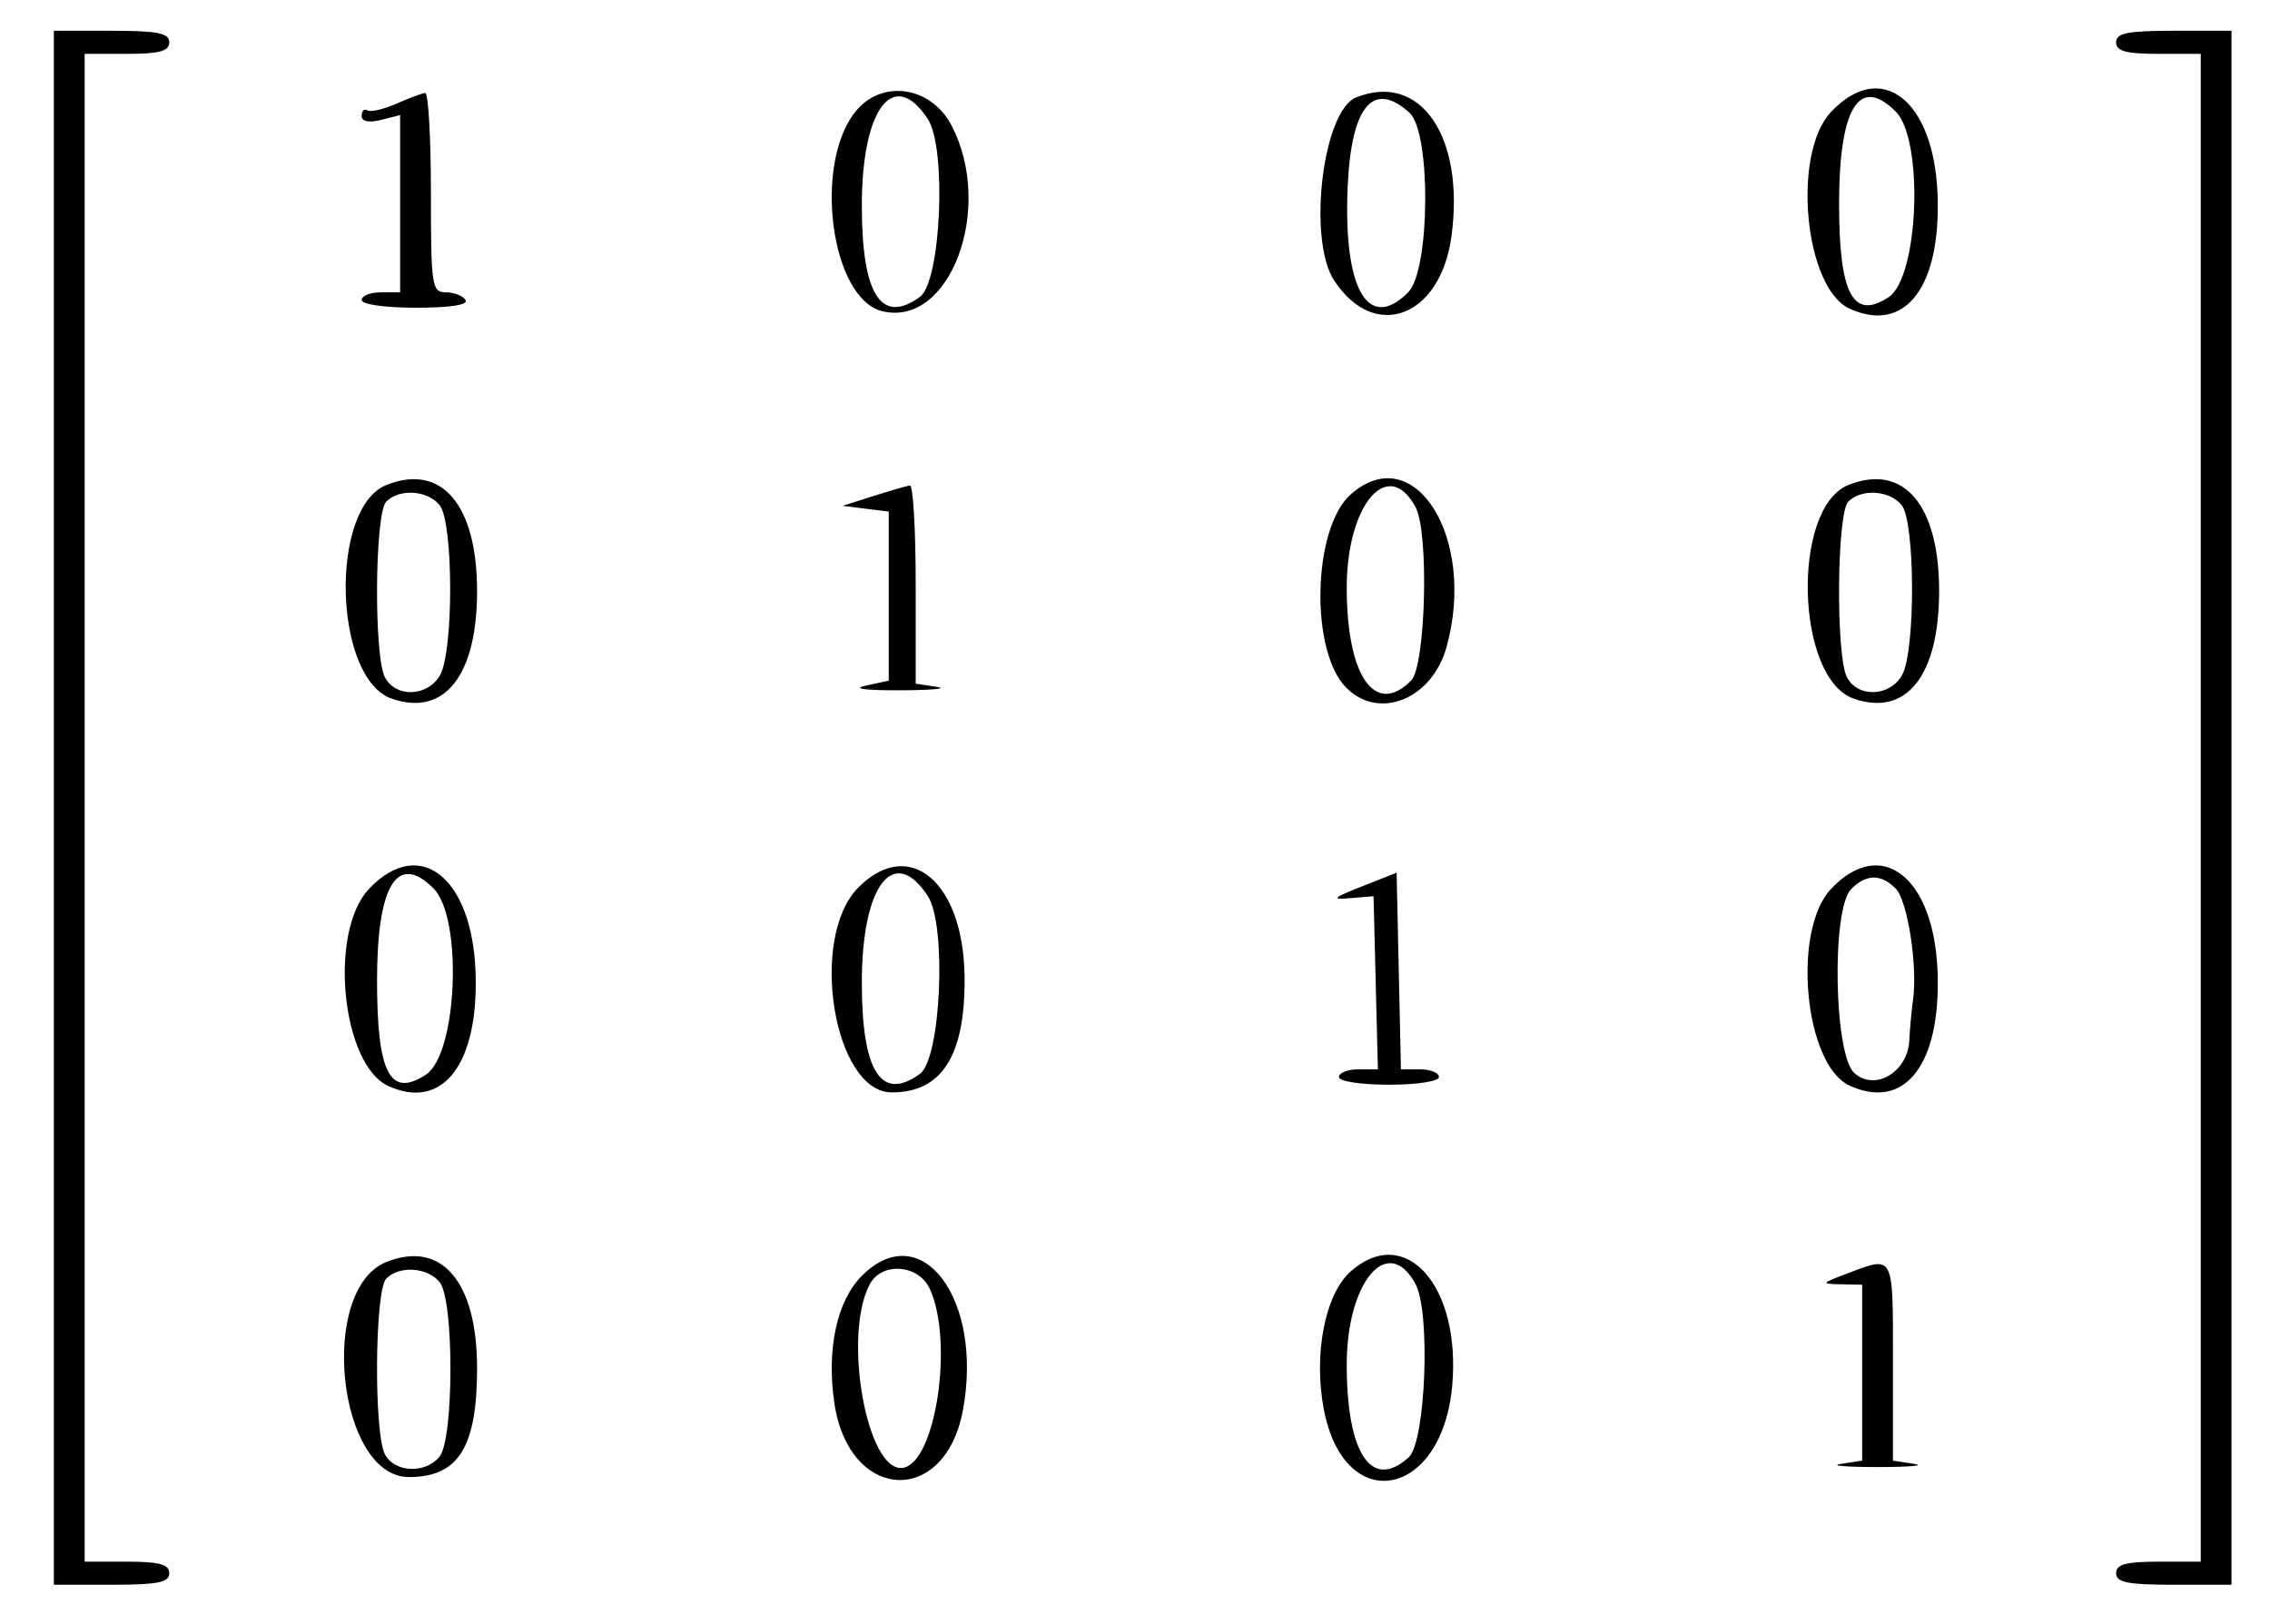
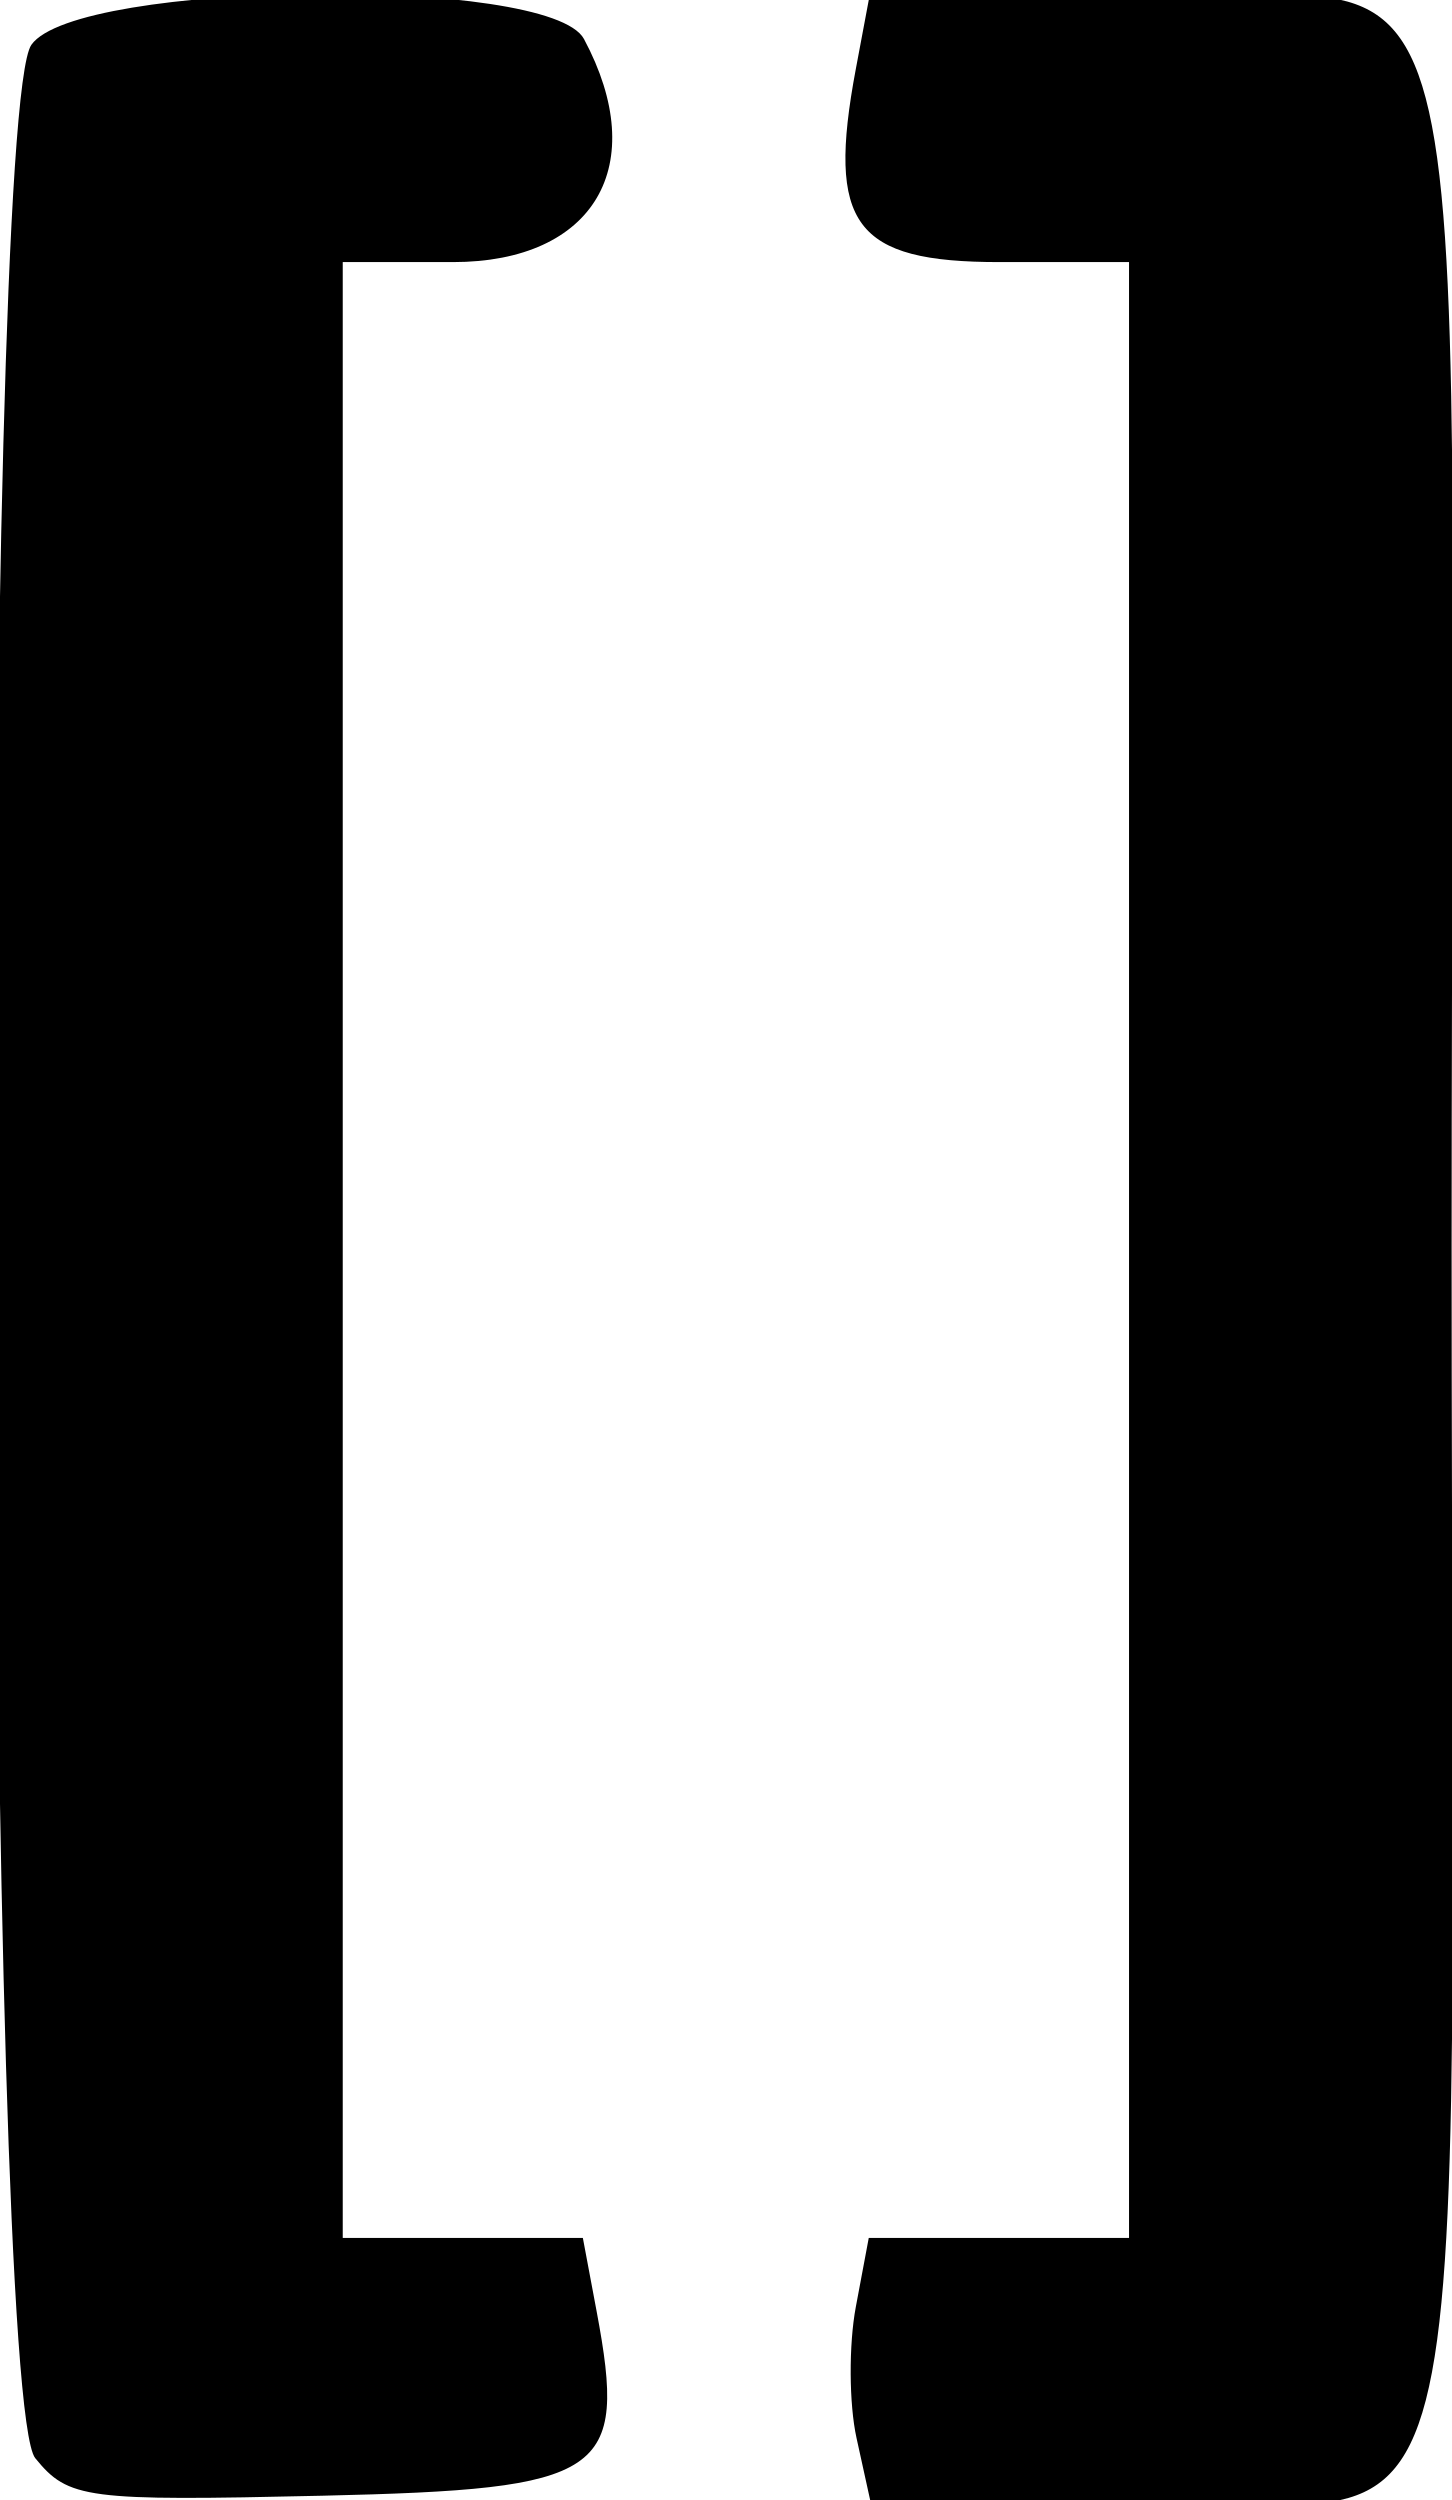
- <svg xmlns="http://www.w3.org/2000/svg" id="svg" width="400" height="286.102" viewBox="0, 0, 400,286.102">
+ <svg xmlns="http://www.w3.org/2000/svg" id="svg" width="400" height="688.889" viewBox="0, 0, 400,688.889">
  <g id="svgg">
-     <path id="path0" d="M9.492 142.373 L 9.492 279.322 19.661 279.322 C 27.797 279.322,29.831 278.915,29.831 277.288 C 29.831 275.727,28.098 275.254,22.373 275.254 L 14.915 275.254 14.915 142.373 L 14.915 9.492 22.373 9.492 C 28.098 9.492,29.831 9.019,29.831 7.458 C 29.831 5.831,27.797 5.424,19.661 5.424 L 9.492 5.424 9.492 142.373 M372.881 7.458 C 372.881 9.019,374.614 9.492,380.339 9.492 L 387.797 9.492 387.797 142.373 L 387.797 275.254 380.339 275.254 C 374.614 275.254,372.881 275.727,372.881 277.288 C 372.881 278.915,374.915 279.322,383.051 279.322 L 393.220 279.322 393.220 142.373 L 393.220 5.424 383.051 5.424 C 374.915 5.424,372.881 5.831,372.881 7.458 M69.831 18.284 C 67.593 19.270,65.305 19.795,64.746 19.450 C 64.186 19.105,63.729 19.535,63.729 20.406 C 63.729 21.417,64.953 21.682,67.119 21.138 L 70.508 20.287 70.508 35.906 L 70.508 51.525 67.119 51.525 C 65.254 51.525,63.729 52.136,63.729 52.881 C 63.729 53.657,67.823 54.237,73.300 54.237 C 79.336 54.237,82.562 53.736,82.034 52.881 C 81.573 52.136,80.012 51.525,78.564 51.525 C 76.094 51.525,75.932 50.443,75.932 33.898 C 75.932 24.203,75.475 16.321,74.915 16.381 C 74.356 16.442,72.068 17.298,69.831 18.284 M150.676 19.756 C 143.280 29.159,146.445 52.583,155.415 54.835 C 167.348 57.829,175.265 36.792,167.706 22.175 C 164.064 15.132,155.293 13.886,150.676 19.756 M238.955 17.179 C 233.070 19.546,230.362 42.215,235.099 49.445 C 242.207 60.293,253.803 55.953,255.755 41.713 C 258.169 24.097,250.305 12.612,238.955 17.179 M322.631 19.747 C 315.708 27.116,317.961 50.775,325.931 54.406 C 335.680 58.848,342.021 50.638,341.423 34.346 C 340.809 17.595,331.469 10.339,322.631 19.747 M163.491 20.981 C 166.850 26.107,165.817 49.608,162.114 52.314 C 155.283 57.305,151.864 51.941,151.864 36.234 C 151.864 19.117,157.460 11.776,163.491 20.981 M248.368 19.871 C 252.197 23.336,252.018 47.643,248.136 51.525 C 241.041 58.620,236.660 50.903,237.484 32.762 C 238.124 18.670,241.986 14.096,248.368 19.871 M334.043 19.660 C 339.027 24.644,338.121 48.847,332.818 52.362 C 326.547 56.520,324.068 51.871,324.068 35.952 C 324.068 19.009,327.609 13.226,334.043 19.660 M68.075 85.488 C 58.012 89.527,58.764 119.565,69.018 123.140 C 78.301 126.376,84.068 119.103,84.068 104.161 C 84.068 88.927,77.785 81.591,68.075 85.488 M238.037 87.119 C 231.284 93.056,230.777 114.769,237.240 121.232 C 243.033 127.025,252.346 123.229,254.900 114.034 C 260.232 94.840,249.229 77.279,238.037 87.119 M325.702 85.488 C 315.639 89.527,316.392 119.565,326.646 123.140 C 335.928 126.376,341.695 119.103,341.695 104.161 C 341.695 88.927,335.412 81.591,325.702 85.488 M153.898 87.432 L 148.475 89.155 152.542 89.662 L 156.610 90.169 156.610 105.071 L 156.610 119.973 152.542 120.843 C 150.057 121.375,152.430 121.696,158.644 121.670 C 164.237 121.647,167.136 121.373,165.085 121.063 L 161.356 120.498 161.356 102.961 C 161.356 93.315,160.898 85.488,160.339 85.566 C 159.780 85.644,156.881 86.484,153.898 87.432 M77.461 89.022 C 79.901 91.962,79.967 114.673,77.549 118.983 C 75.410 122.795,69.788 123.043,67.844 119.411 C 65.845 115.676,66.027 90.448,68.068 88.407 C 70.396 86.079,75.284 86.399,77.461 89.022 M249.444 89.402 C 251.844 93.886,251.229 117.391,248.645 119.975 C 242.297 126.323,237.337 119.198,237.308 103.692 C 237.281 88.954,244.595 80.343,249.444 89.402 M335.071 89.002 C 337.492 91.918,337.565 114.692,335.168 118.983 C 333.039 122.795,327.415 123.044,325.471 119.411 C 323.472 115.676,323.654 90.448,325.695 88.407 C 328.016 86.086,332.909 86.396,335.071 89.002 M64.987 156.714 C 57.868 164.293,60.192 187.659,68.440 191.417 C 78.052 195.797,84.390 187.491,83.796 171.295 C 83.181 154.528,73.842 147.288,64.987 156.714 M151.281 156.393 C 142.439 165.234,146.880 192.542,157.160 192.542 C 165.992 192.542,170.096 186.038,169.970 172.241 C 169.816 155.493,160.273 147.400,151.281 156.393 M240.000 156.231 C 234.789 158.292,234.492 158.595,237.966 158.305 L 242.034 157.966 242.417 173.220 L 242.801 188.475 239.366 188.475 C 237.478 188.475,235.932 189.085,235.932 189.831 C 235.932 190.595,239.774 191.186,244.746 191.186 C 249.718 191.186,253.559 190.595,253.559 189.831 C 253.559 189.085,252.052 188.475,250.209 188.475 L 246.858 188.475 246.480 171.146 L 246.102 153.817 240.000 156.231 M322.631 156.696 C 315.708 164.065,317.961 187.724,325.931 191.355 C 335.680 195.798,342.021 187.588,341.423 171.295 C 340.809 154.544,331.469 147.288,322.631 156.696 M76.381 156.575 C 81.588 161.782,80.619 185.762,75.054 189.409 C 68.711 193.565,66.441 189.179,66.441 172.768 C 66.441 155.999,70.003 150.196,76.381 156.575 M163.491 157.930 C 166.850 163.056,165.817 186.557,162.114 189.263 C 155.283 194.254,151.864 188.890,151.864 173.183 C 151.864 156.066,157.460 148.725,163.491 157.930 M334.043 156.609 C 336.139 158.706,337.936 170.283,337.094 176.271 C 336.832 178.136,336.539 181.325,336.444 183.359 C 336.182 188.961,330.378 192.409,326.745 189.121 C 323.145 185.863,322.713 160.193,326.199 156.707 C 328.875 154.031,331.432 153.999,334.043 156.609 M68.075 222.437 C 56.009 227.280,59.476 260.339,72.050 260.339 C 80.792 260.339,84.068 255.097,84.068 241.110 C 84.068 225.876,77.785 218.541,68.075 222.437 M151.876 224.864 C 147.460 229.281,145.610 237.872,147.033 247.362 C 149.632 264.688,166.489 265.601,169.668 248.588 C 173.329 228.991,162.367 214.374,151.876 224.864 M238.037 224.068 C 233.499 228.057,231.421 238.649,233.267 248.380 C 236.854 267.295,254.087 264.175,255.891 244.284 C 257.485 226.695,247.679 215.591,238.037 224.068 M325.424 224.492 C 320.852 226.222,320.815 226.290,324.407 226.364 L 328.136 226.441 328.136 241.944 L 328.136 257.447 324.407 258.012 C 322.356 258.323,325.254 258.577,330.847 258.577 C 336.441 258.577,339.339 258.323,337.288 258.012 L 333.559 257.447 333.559 239.910 C 333.559 220.809,333.825 221.313,325.424 224.492 M77.461 225.972 C 80.031 229.069,80.007 253.673,77.432 256.776 C 74.930 259.791,69.556 259.558,67.844 256.360 C 65.845 252.625,66.027 227.397,68.068 225.356 C 70.396 223.028,75.285 223.349,77.461 225.972 M163.850 227.182 C 168.100 236.509,164.866 257.887,159.080 258.721 C 152.783 259.629,148.431 235.390,153.268 226.352 C 155.406 222.356,161.883 222.865,163.850 227.182 M249.444 226.352 C 252.115 231.342,251.212 254.165,248.236 256.858 C 241.704 262.770,237.337 256.289,237.308 240.641 C 237.281 225.904,244.595 217.292,249.444 226.352 " stroke="none" fill="#000000" fill-rule="evenodd" />
+     <path id="path0" d="M8.648 12.347 C -5.358 32.344,-4.344 660.102,9.722 677.372 C 18.867 688.600,23.560 689.214,88.764 687.710 C 167.102 685.903,172.870 682.033,164.413 636.953 L 160.608 616.667 127.526 616.667 L 94.444 616.667 94.444 344.444 L 94.444 72.222 124.805 72.222 C 163.798 72.222,179.506 45.482,160.916 10.746 C 151.507 -6.835,21.124 -5.464,8.648 12.347 M235.826 19.010 C 227.765 61.980,235.390 72.222,275.441 72.222 L 311.111 72.222 311.111 344.444 L 311.111 616.667 275.252 616.667 L 239.392 616.667 235.826 635.677 C 233.865 646.132,233.950 662.382,236.016 671.788 L 239.772 688.889 310.691 688.889 C 410.809 688.889,400.000 730.693,400.000 343.479 C 400.000 -42.308,411.143 -0.000,309.537 -0.000 L 239.392 -0.000 235.826 19.010 " stroke="none" fill="#000000" fill-rule="evenodd" />
  </g>
</svg>
